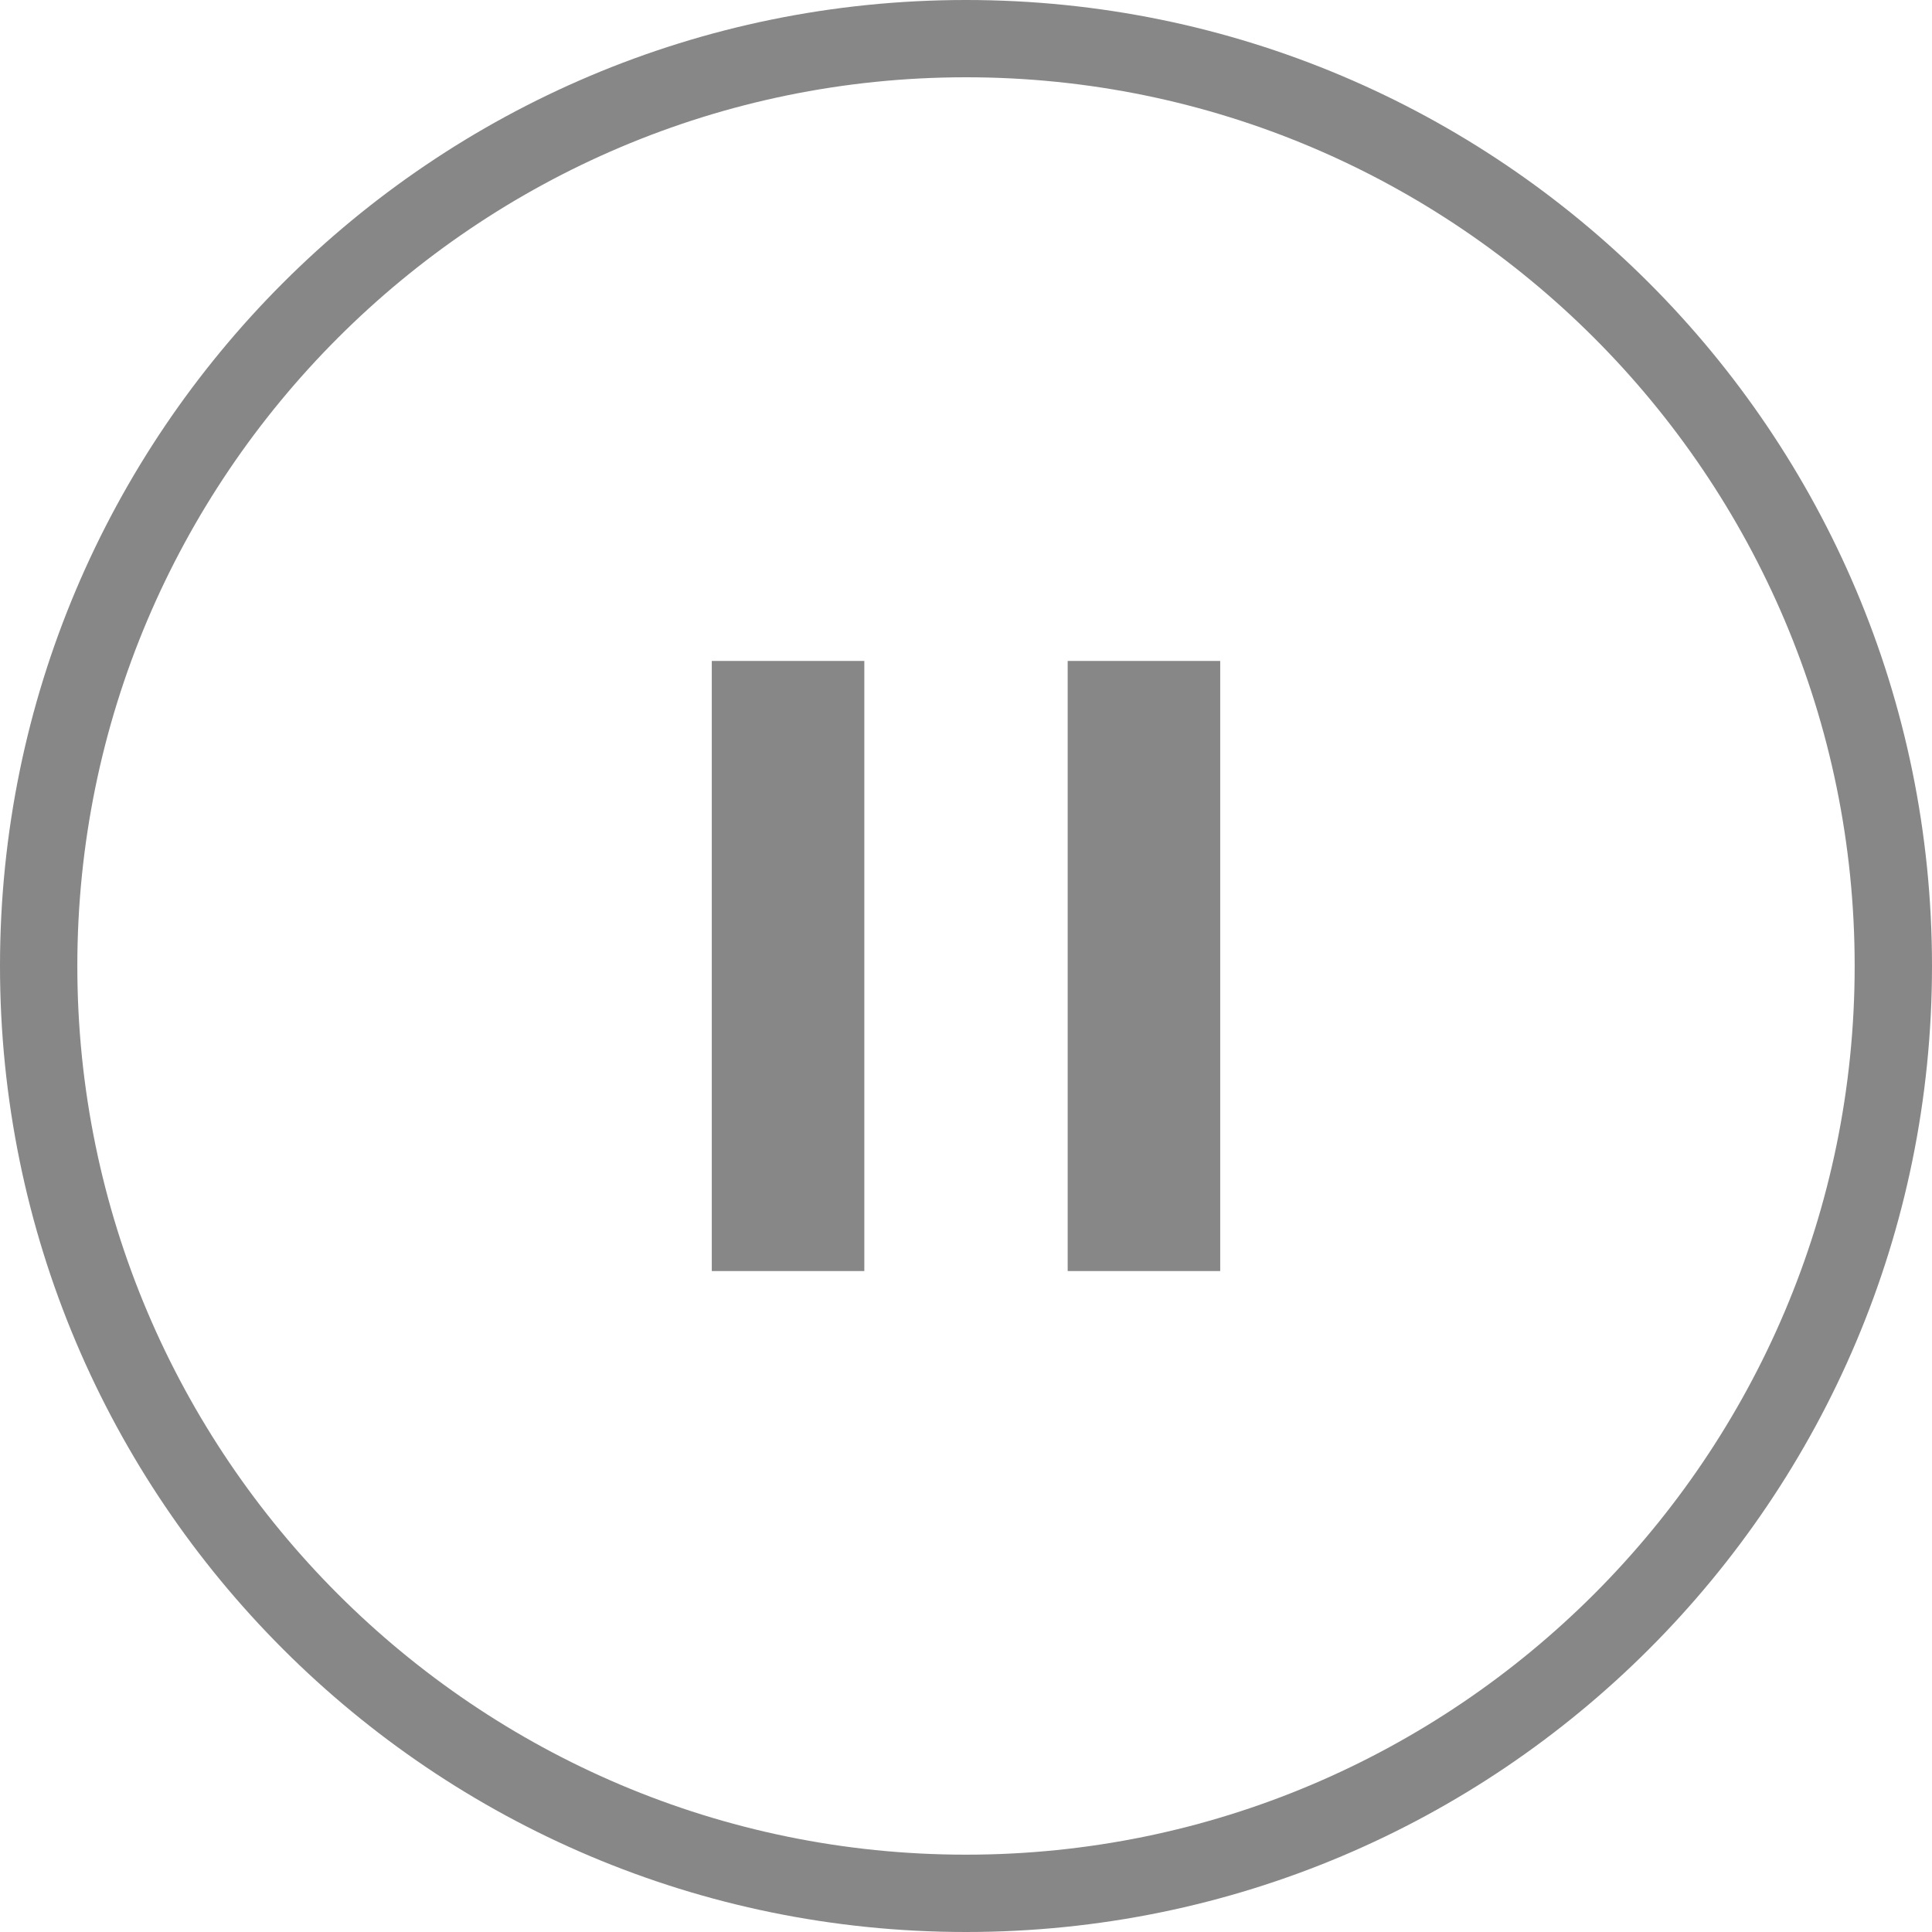
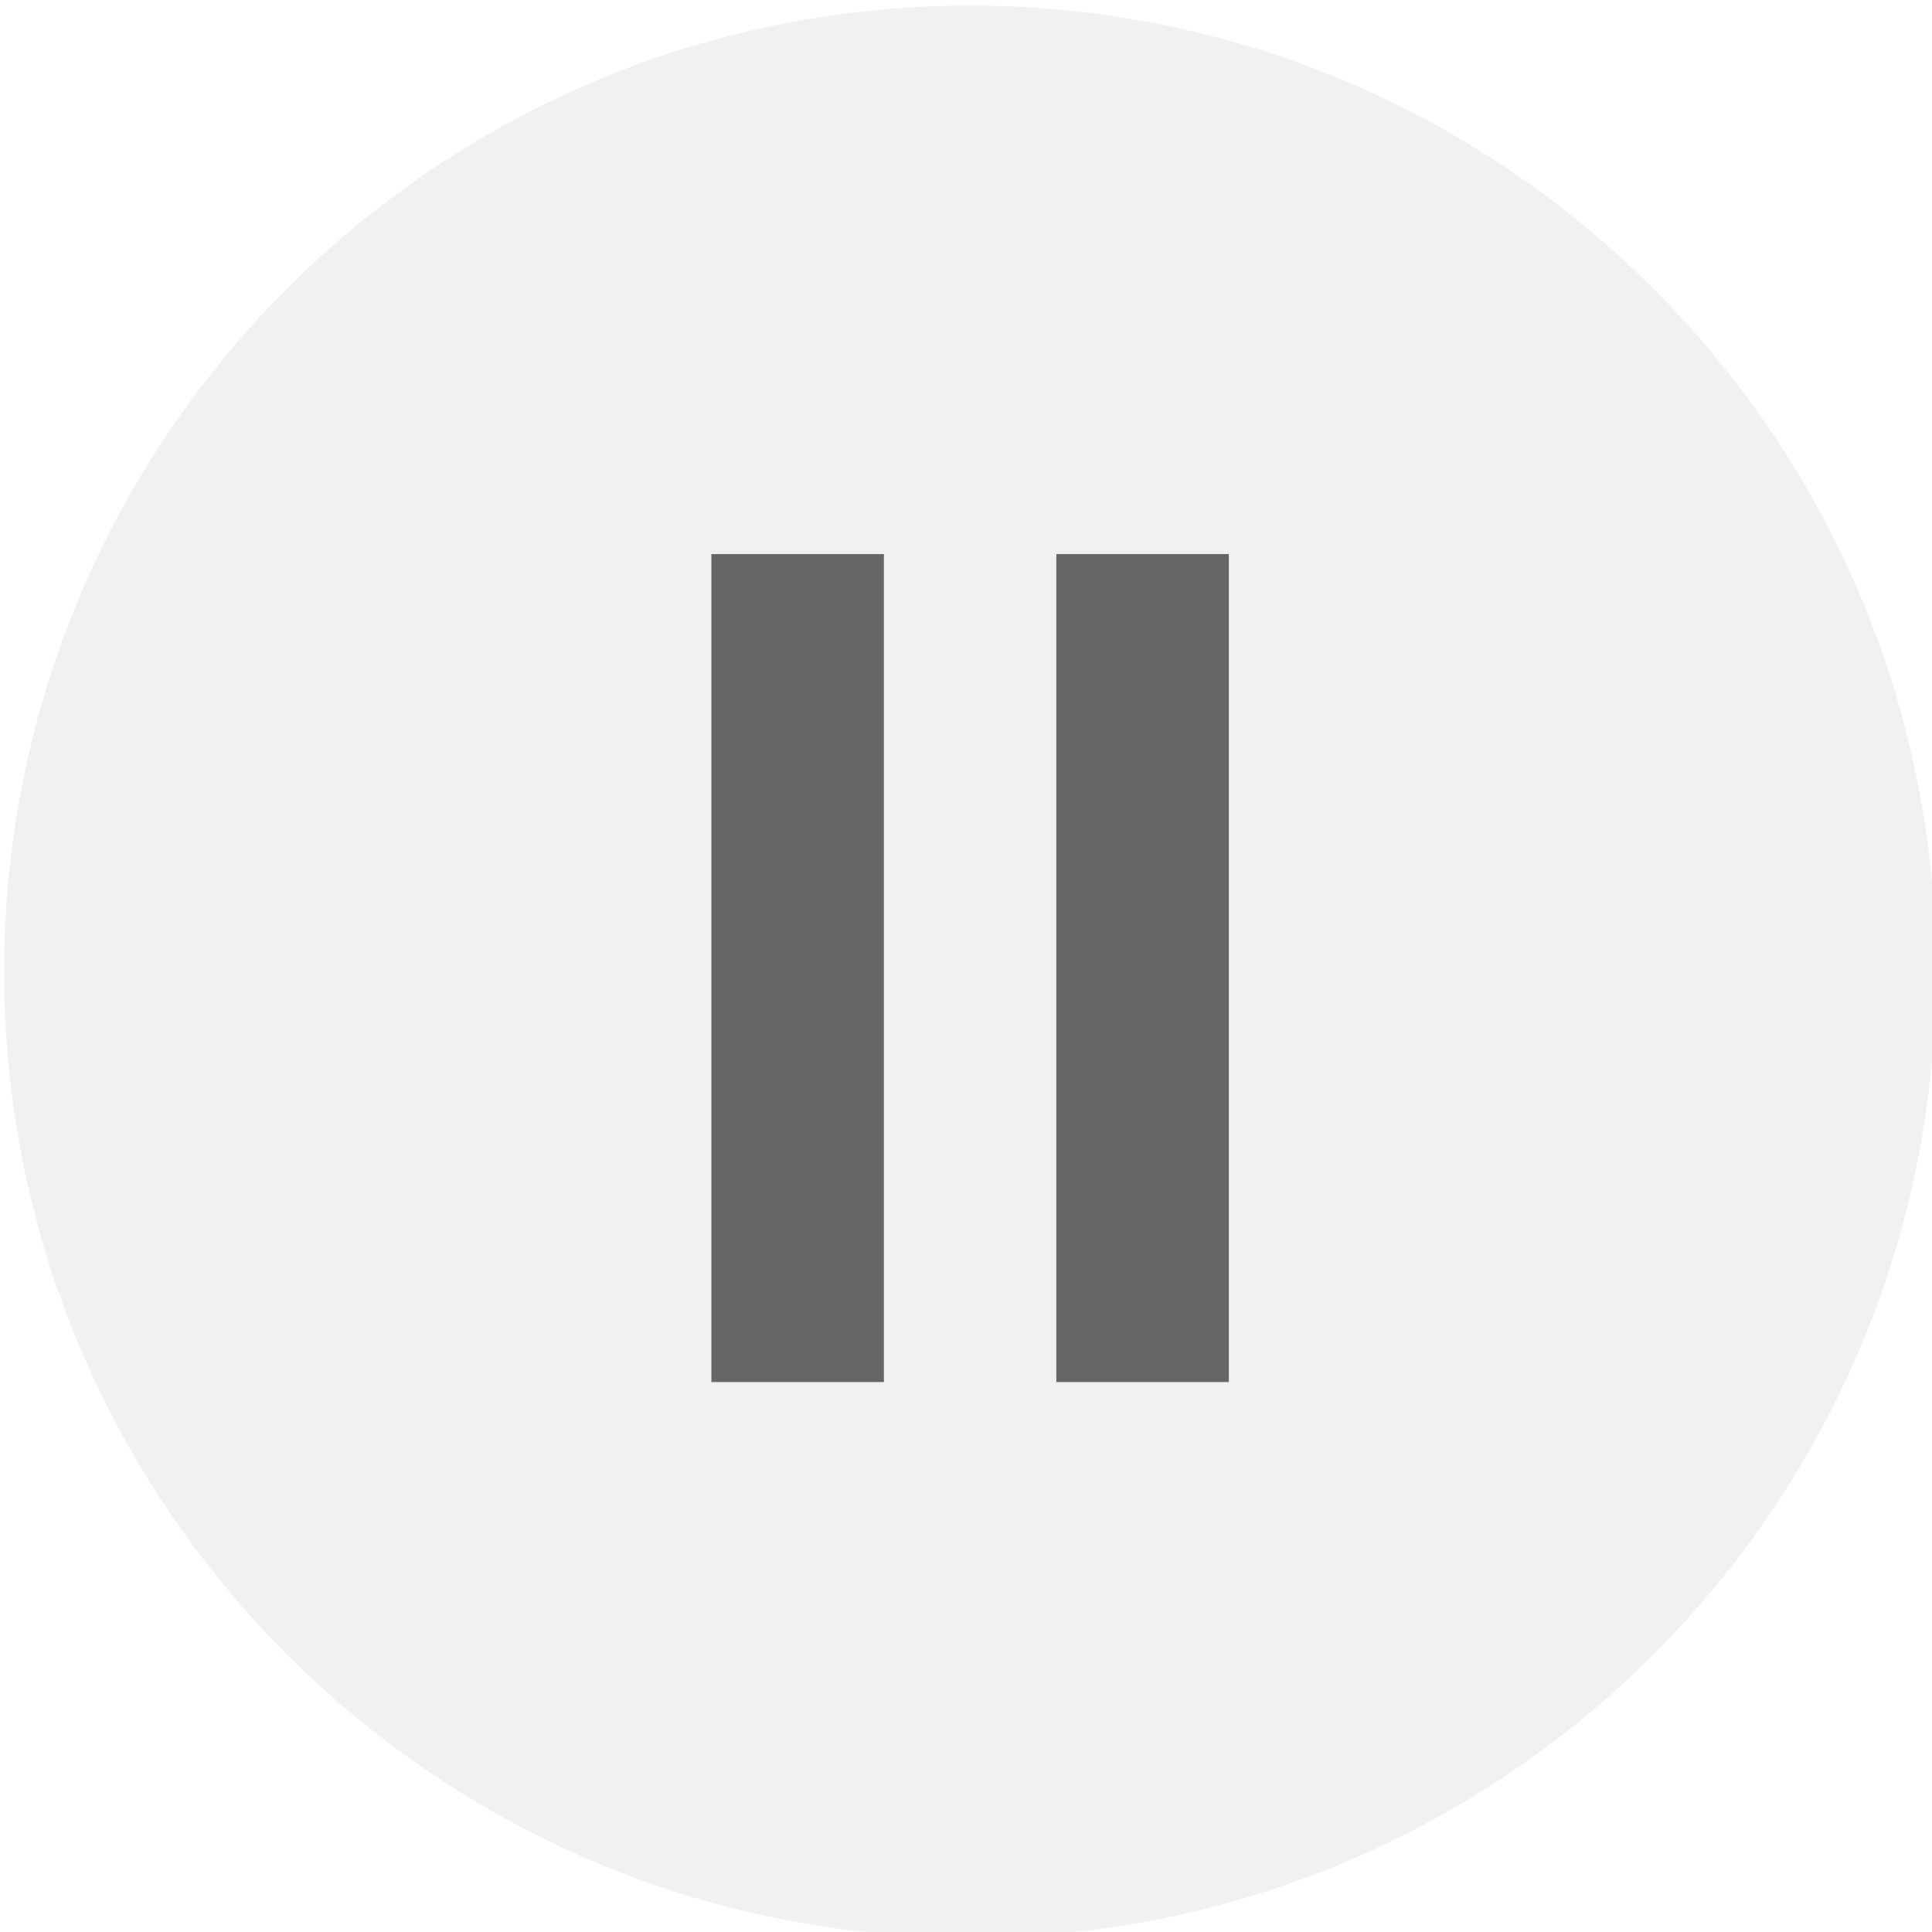
- <svg xmlns="http://www.w3.org/2000/svg" version="1.1" id="Layer_1" x="0px" y="0px" width="38px" height="38px" viewBox="0 0 38 38" enable-background="new 0 0 38 38" xml:space="preserve">
+ <svg xmlns="http://www.w3.org/2000/svg" version="1.1" id="Layer_1" x="0px" y="0px" width="28px" height="28px" viewBox="-0.049 0.112 28 28" enable-background="new -0.049 0.112 28 28" xml:space="preserve">
  <g>
-     <path fill="#878787" d="M19,1.52c9.64,0,17.479,7.842,17.479,17.48c0,9.639-7.842,17.479-17.479,17.479   c-9.639,0-17.479-7.84-17.479-17.479C1.521,9.362,9.361,1.52,19,1.52 M19,0C8.507,0,0,8.507,0,19s8.507,19,19,19s19-8.507,19-19   S29.493,0,19,0L19,0z" />
-     <rect x="14" y="13" fill="#878787" width="3" height="12" />
-     <rect x="21" y="13" fill="#878787" width="3" height="12" />
+     <circle fill="#F1F1F2" cx="14.011" cy="14.193" r="14" />
+     <g>
+       <rect x="10.261" y="8.142" fill="#666666" width="2.5" height="12" />
+       <rect x="15.26" y="8.142" fill="#666666" width="2.5" height="12" />
+     </g>
  </g>
</svg>
